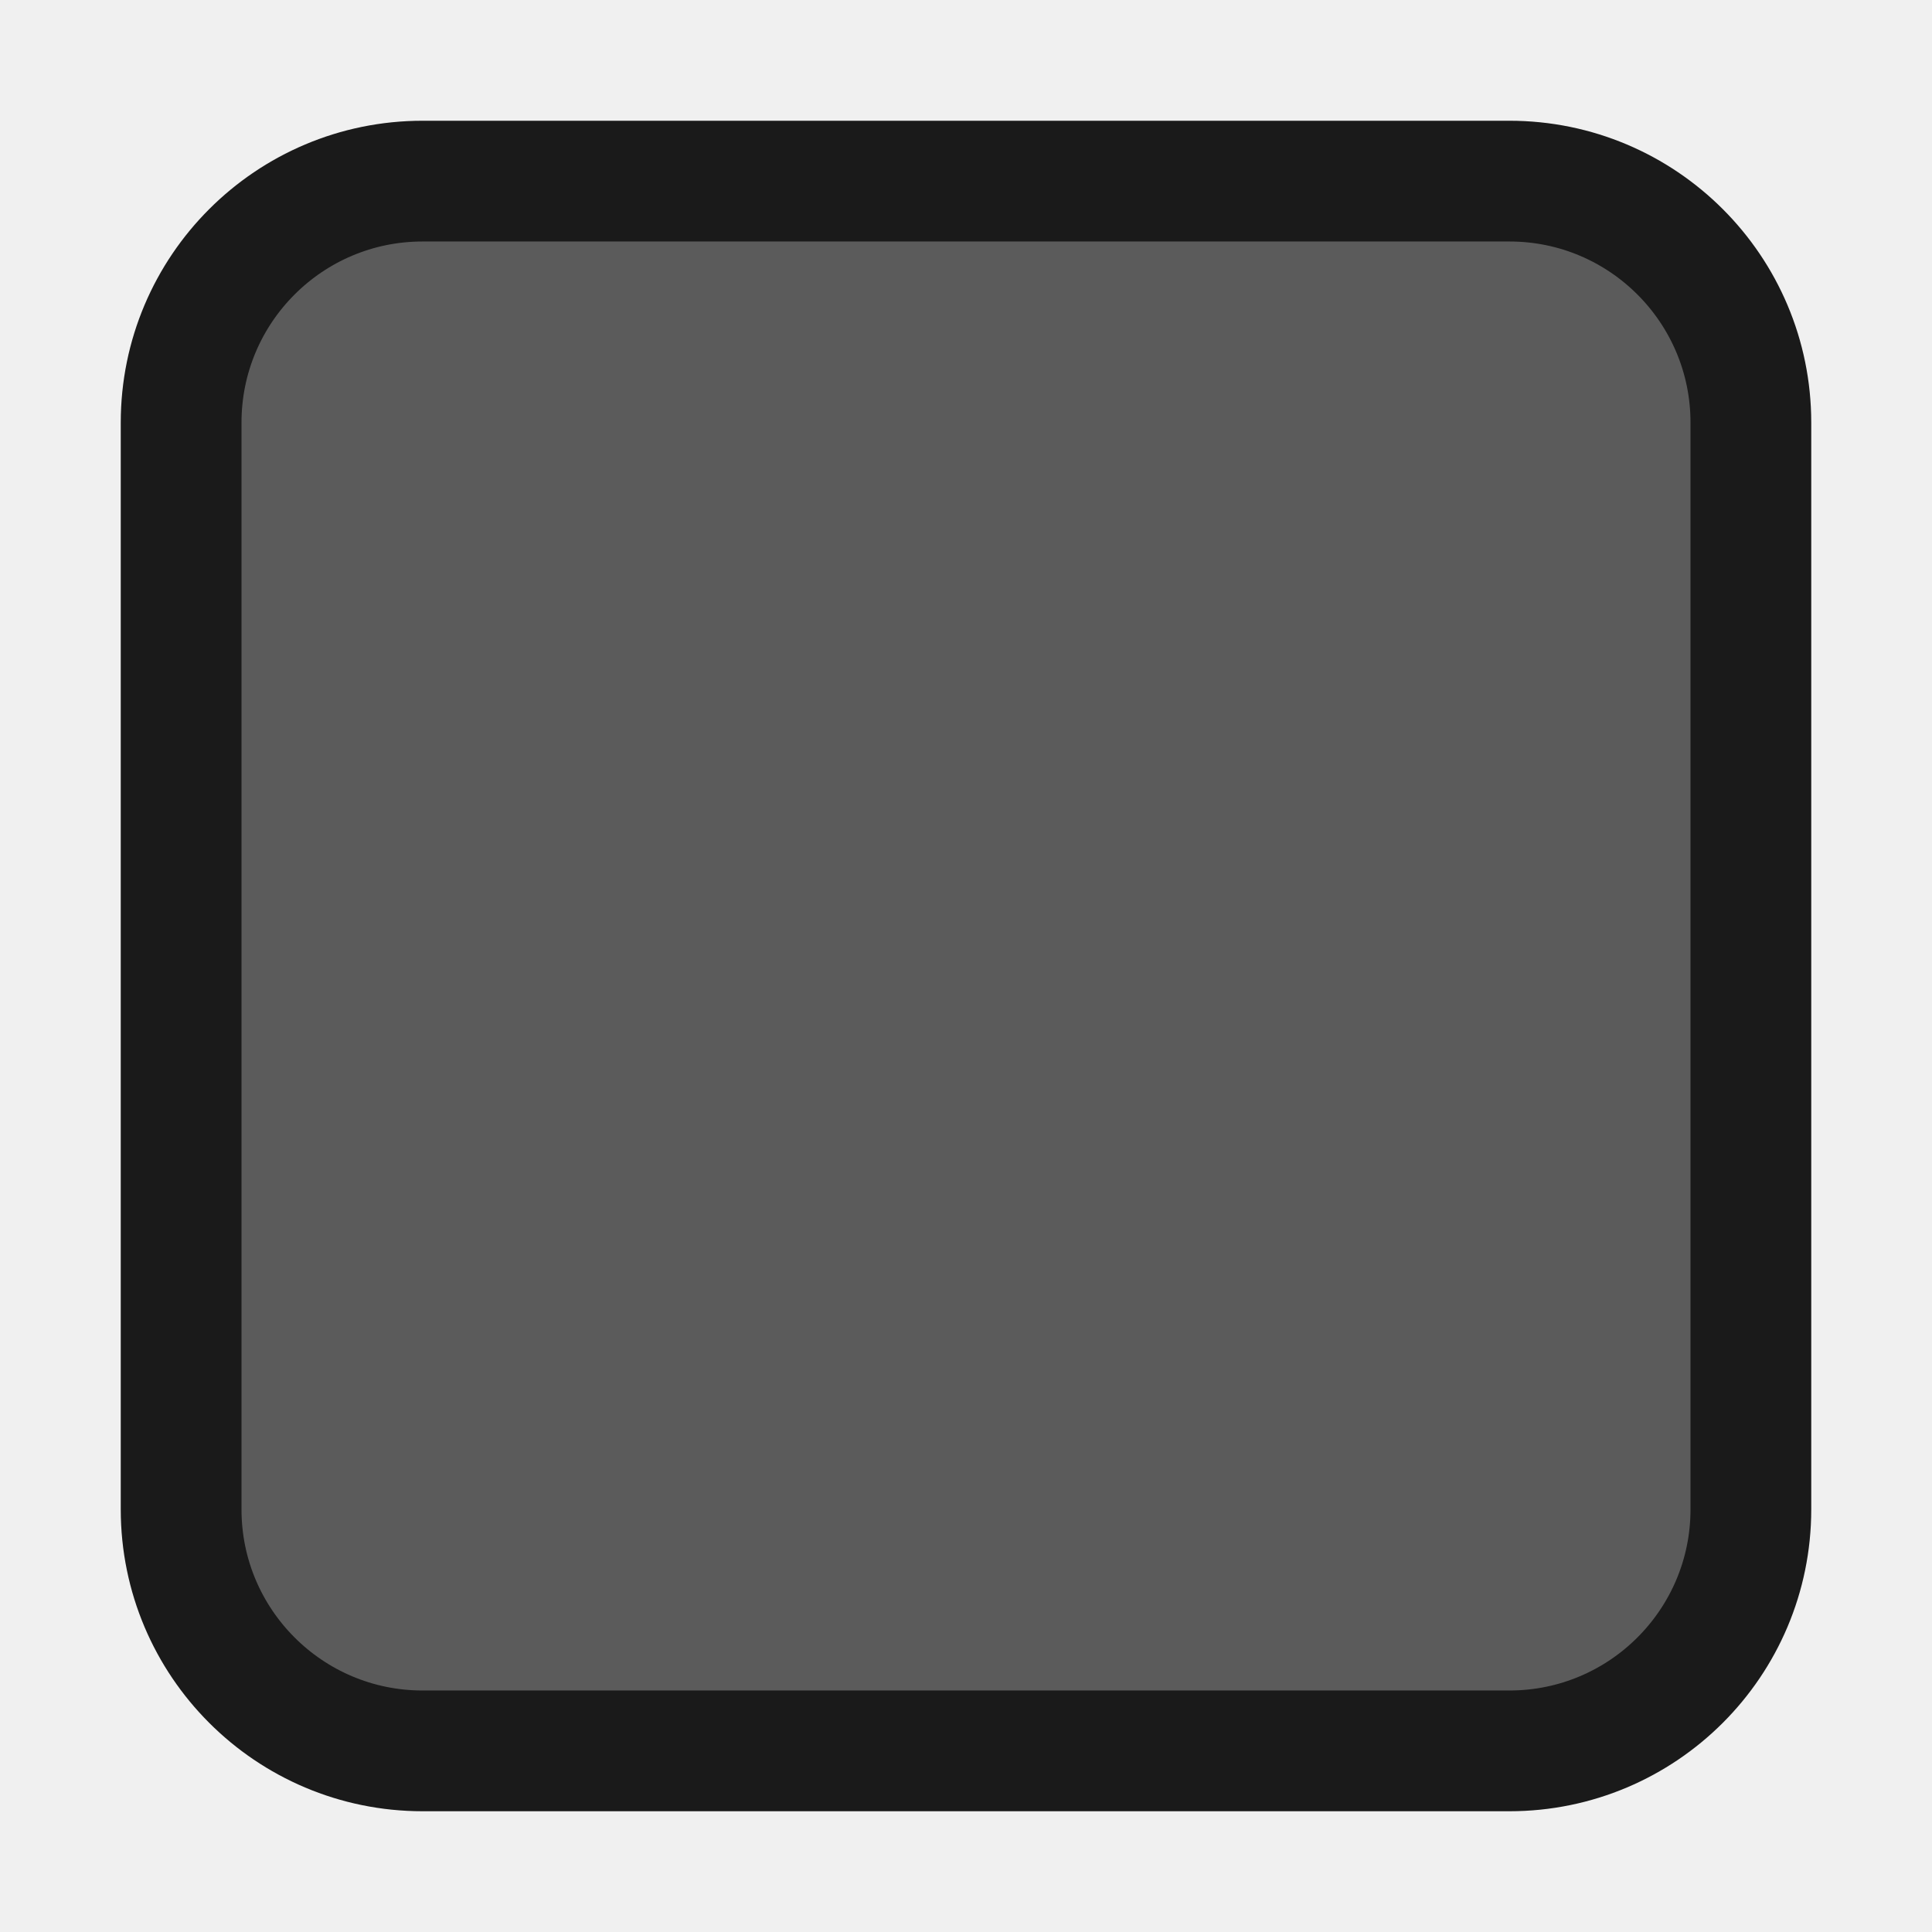
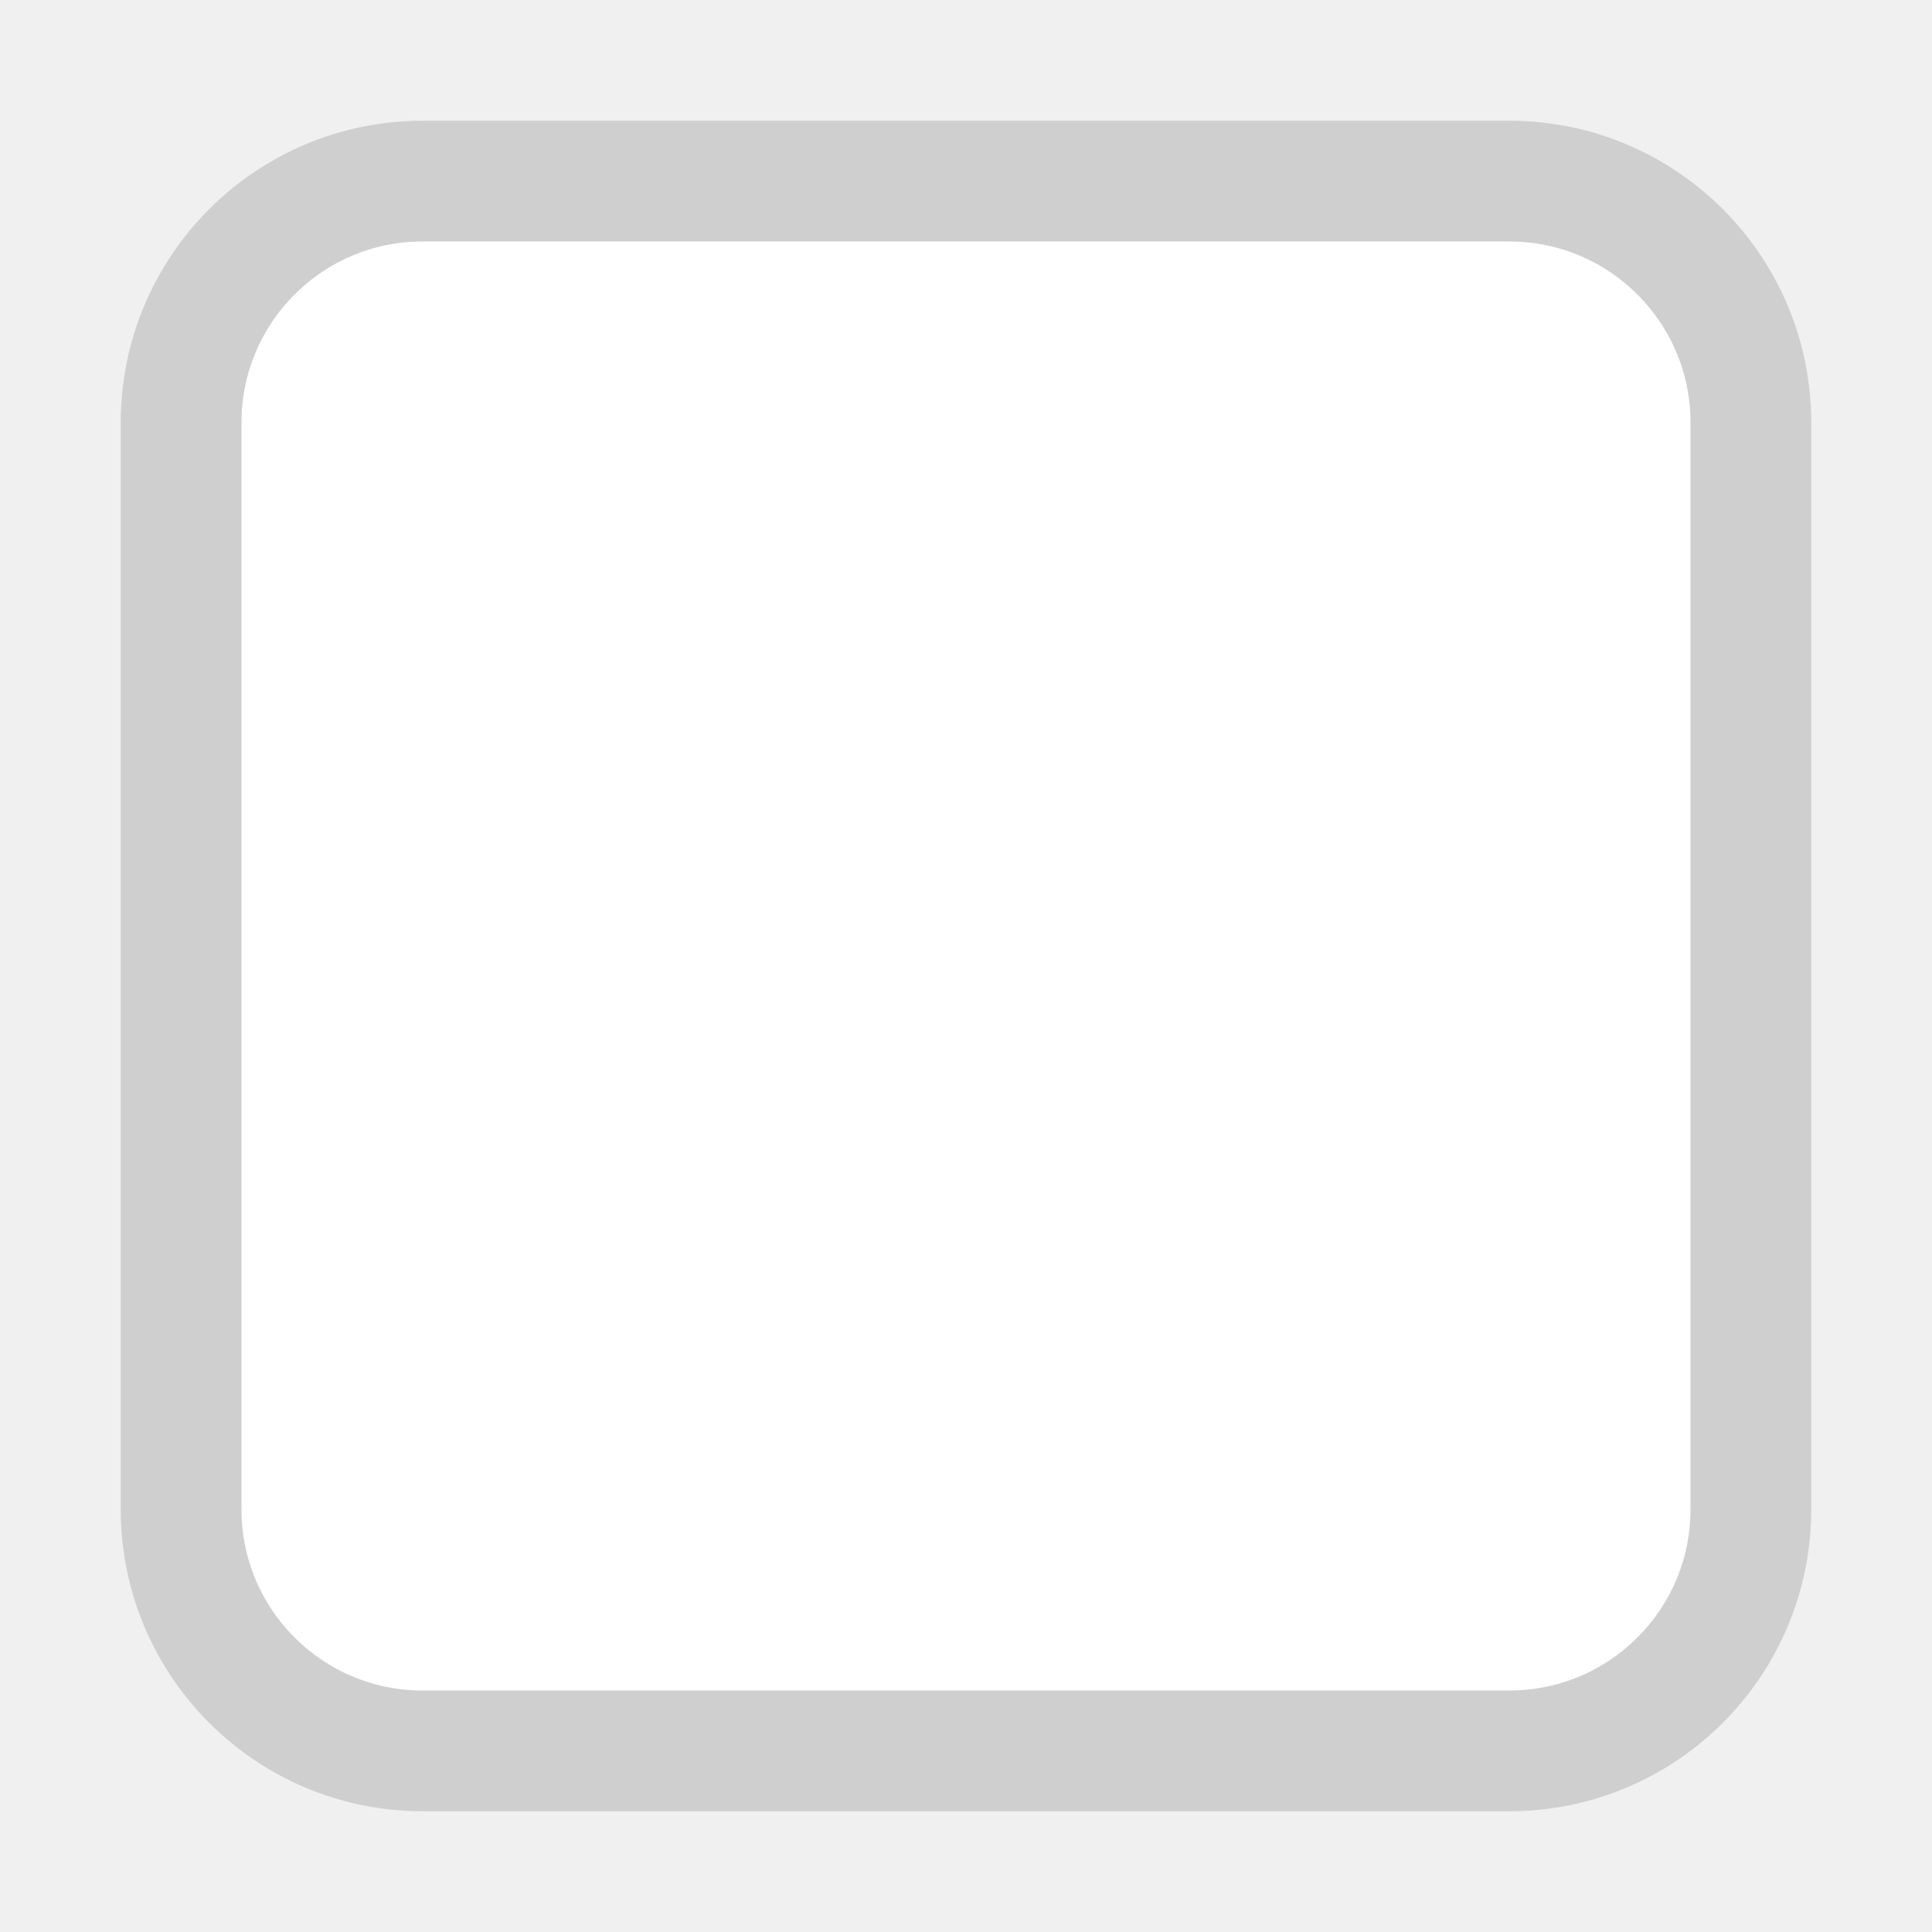
<svg xmlns="http://www.w3.org/2000/svg" width="16" height="16" id="svg2" version="1.1">
  <defs id="defs4">
    <linearGradient id="linearGradient3768-6">
      <stop style="stop-color:#0f0f0f;stop-opacity:1;" offset="0" id="stop3770-6" />
      <stop id="stop3778-2" offset="0.078" style="stop-color:#171717;stop-opacity:1;" />
      <stop style="stop-color:#171717;stop-opacity:1;" offset="0.974" id="stop3774-0" />
      <stop style="stop-color:#1b1b1b;stop-opacity:1;" offset="1" id="stop3776-1" />
    </linearGradient>
  </defs>
  <g id="layer1" transform="translate(0,-1036.362)">
-     <g transform="translate(-17,1036)" style="display:inline;opacity:1" id="checkbox-unchecked-dark">
-       <g id="sdsd-0-1">
-         <g id="scdsdcd-0-4" transform="translate(0,-30)">
-           <g style="display:inline" id="g15812-6-6-1-4-4" transform="matrix(0.9295198,0,0,0.9291437,-156.7507,-212.9618)">
-             <g transform="matrix(0.5089163,0,0,0.5173982,161.7932,197.5643)" id="g5489-2-9-6-8-8-9-7" style="display:inline">
-               <g id="g5428-8-1-4-0-0-65-8" />
+     <g transform="translate(-17,1036)" style="display:inline;opacity:1" id="checkbox-unchecked-7">
+       <g id="sdsd-0">
+         <g id="scdsdcd-0" transform="translate(0,-30)">
+           <g style="display:inline" id="g15812-6-6-1-4" transform="matrix(0.9295198,0,0,0.9291437,-156.7507,-212.9618)">
+             <g transform="matrix(0.5089163,0,0,0.5173982,161.7932,197.5643)" id="g5489-2-9-6-8-8-9" style="display:inline">
+               <g id="g5428-8-1-4-0-0-65" />
            </g>
          </g>
-           <rect y="30.362" x="17" height="16" width="16" id="rect13523-4-0" style="color:#000000;display:inline;overflow:visible;visibility:visible;fill:none;stroke:none;stroke-width:2;marker:none;enable-background:accumulate" />
-           <g id="g5400-2-47">
-             <rect ry="2" style="color:#000000;display:inline;overflow:visible;visibility:visible;fill:#5b5b5b;fill-opacity:1;stroke:#1a1a1a;stroke-width:1;stroke-linecap:butt;stroke-linejoin:round;stroke-miterlimit:4;stroke-dasharray:none;stroke-dashoffset:0;stroke-opacity:1;marker:none;enable-background:accumulate" id="rect5147-9-1-5-7-6-3-70" width="13" height="13" x="18.5" y="31.862" rx="2" />
+           <rect y="30.362" x="17" height="16" width="16" id="rect13523-4" style="color:#000000;display:inline;overflow:visible;visibility:visible;fill:none;stroke:none;stroke-width:2;marker:none;enable-background:accumulate" />
+           <g id="g5400-2">
+             <rect ry="2" style="color:#000000;display:inline;overflow:visible;visibility:visible;fill:#ffffff;fill-opacity:1;stroke:#cfcfcf;stroke-width:1;stroke-linecap:butt;stroke-linejoin:round;stroke-miterlimit:4;stroke-dasharray:none;stroke-dashoffset:0;stroke-opacity:1;marker:none;enable-background:accumulate" id="rect5147-9-1-5-7-6-3" width="13" height="13" x="18.5" y="31.862" rx="2" />
          </g>
        </g>
      </g>
    </g>
  </g>
</svg>
